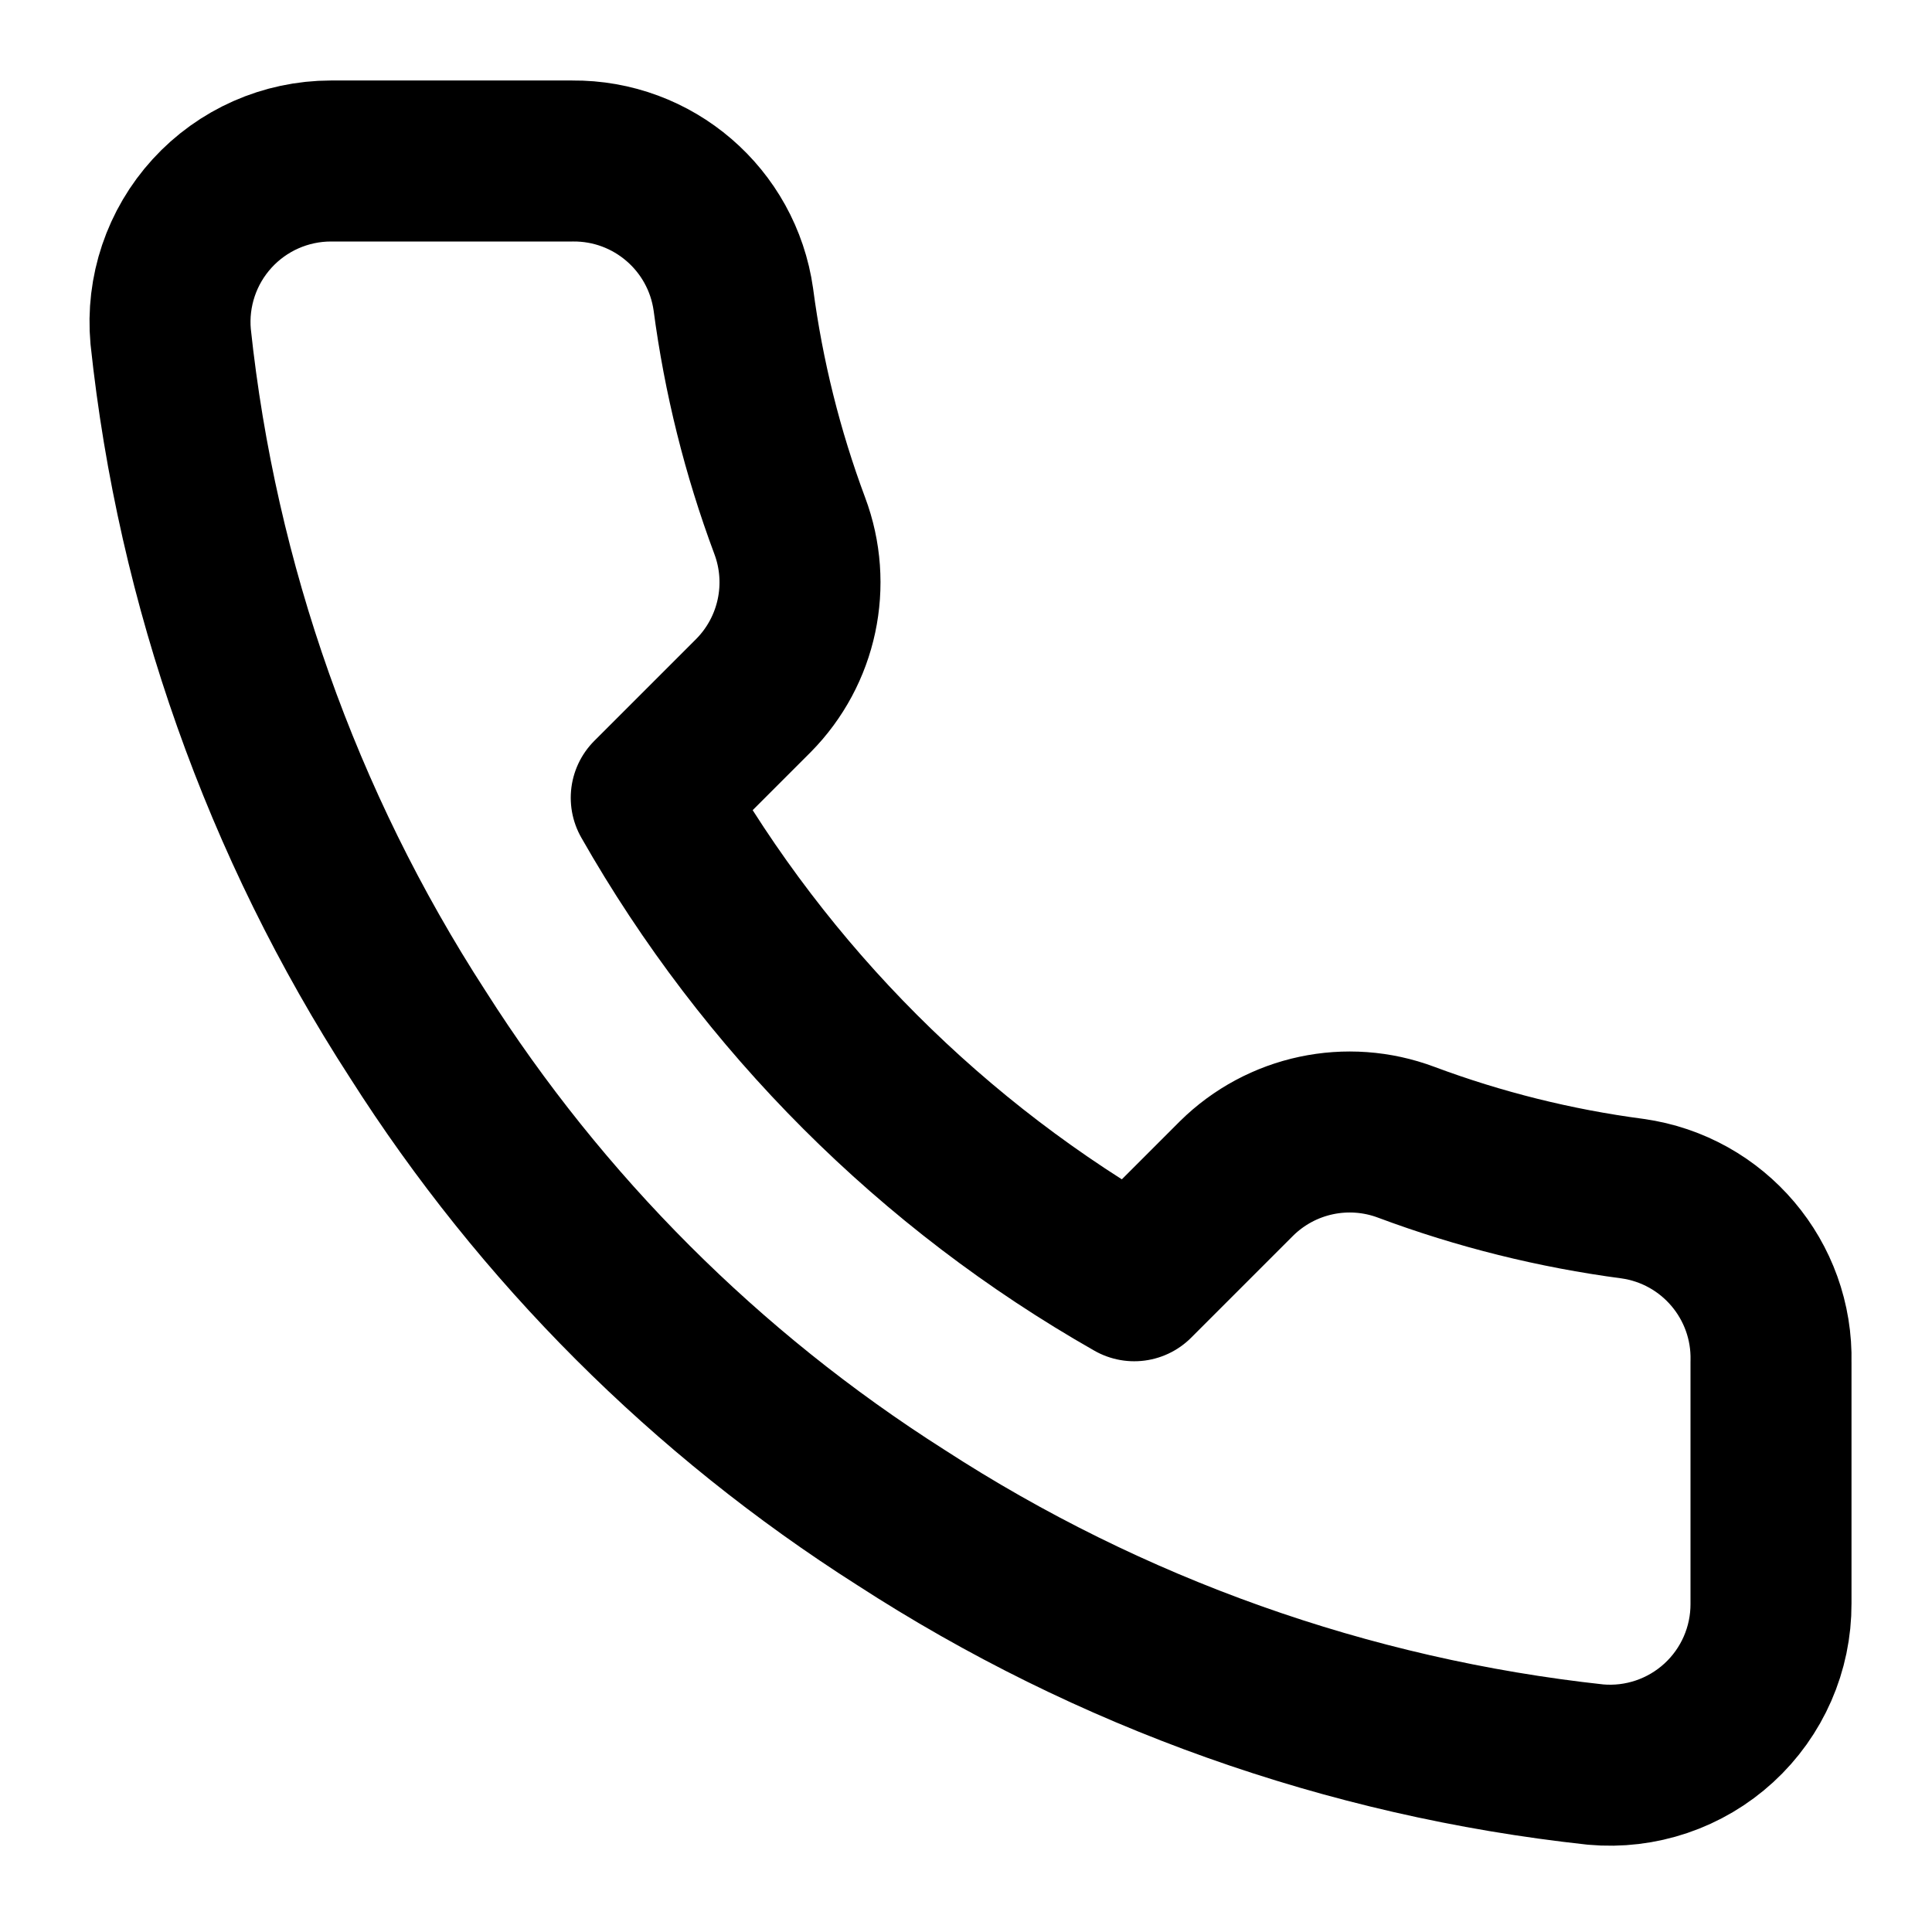
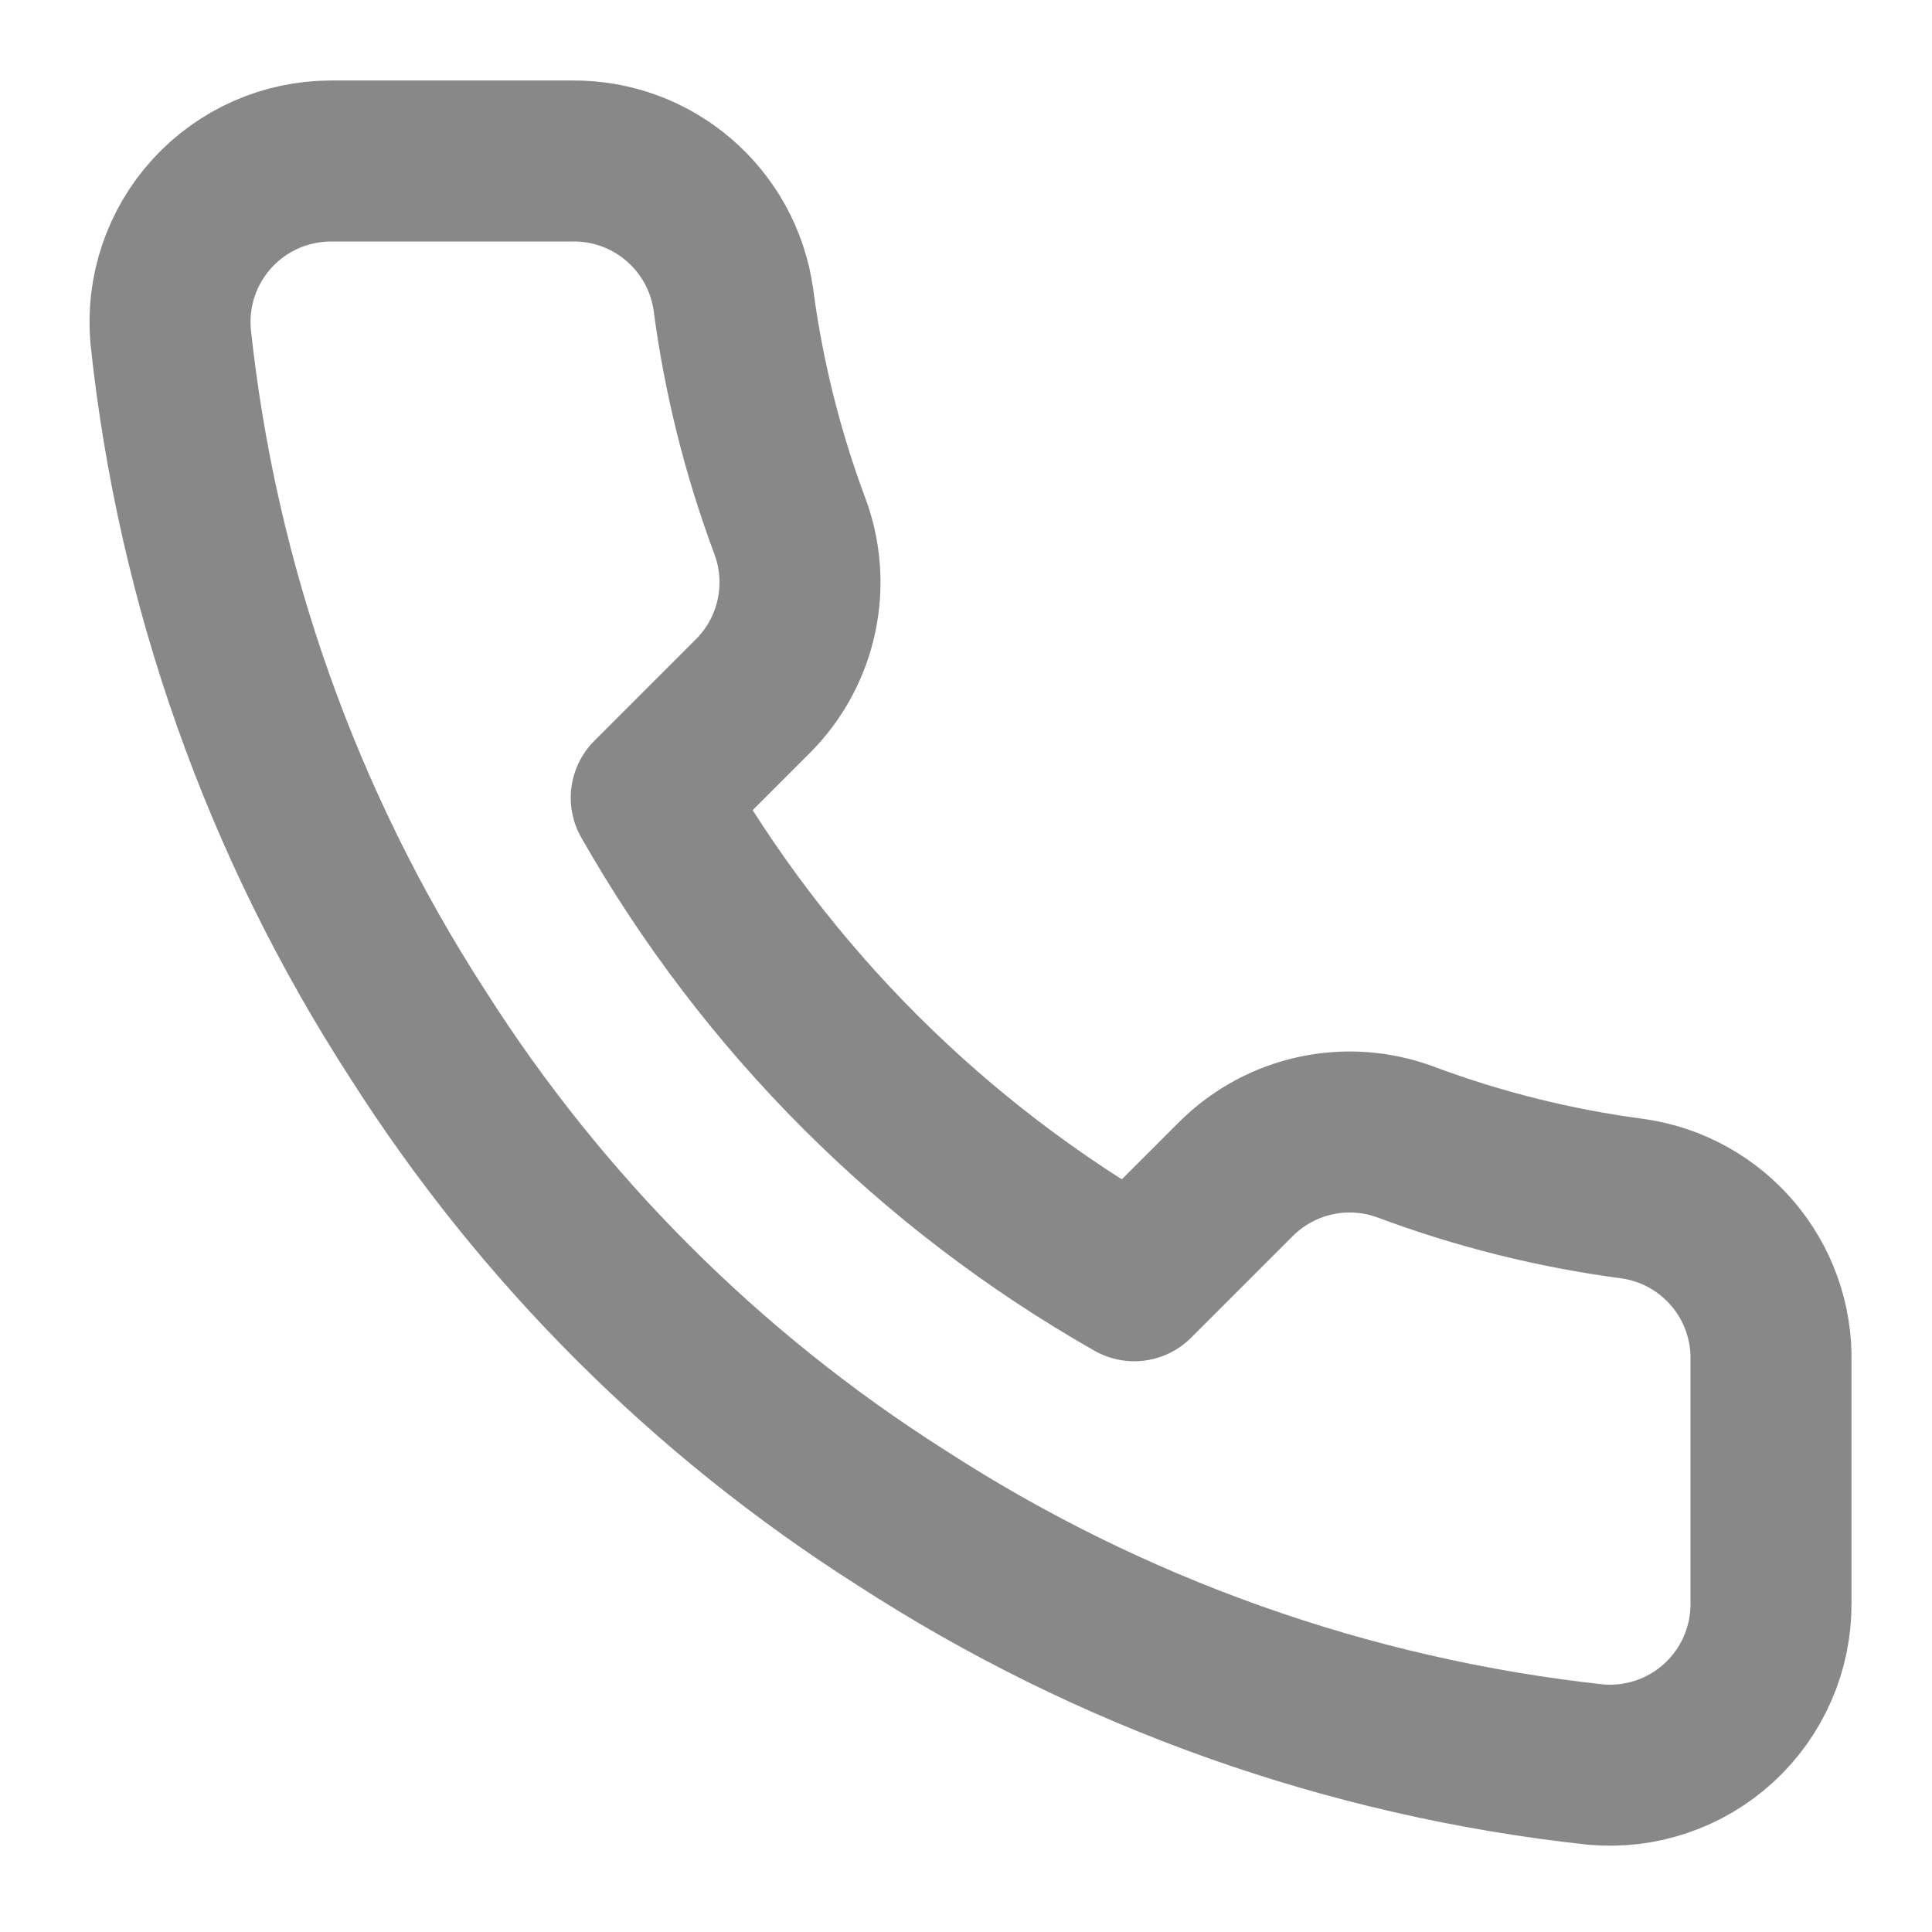
- <svg xmlns="http://www.w3.org/2000/svg" width="24" height="24" viewBox="0 0 24 24" fill="none" stroke="currentColor" stroke-width="2" stroke-linecap="round" stroke-linejoin="round" class="lucide lucide-phone-icon lucide-phone">
+ <svg xmlns="http://www.w3.org/2000/svg" width="24" height="24" viewBox="0 0 24 24" fill="none" stroke="#888888" stroke-width="2" stroke-linecap="round" stroke-linejoin="round" class="lucide lucide-phone-icon lucide-phone">
  <path d="M22 16.92v3a2 2 0 0 1-2.18 2 19.79 19.79 0 0 1-8.63-3.07 19.5 19.5 0 0 1-6-6 19.79 19.79 0 0 1-3.07-8.67A2 2 0 0 1 4.11 2h3a2 2 0 0 1 2 1.72 12.84 12.84 0 0 0 .7 2.81 2 2 0 0 1-.45 2.11L8.09 9.91a16 16 0 0 0 6 6l1.27-1.27a2 2 0 0 1 2.11-.45 12.84 12.84 0 0 0 2.81.7A2 2 0 0 1 22 16.92z" />
</svg>
